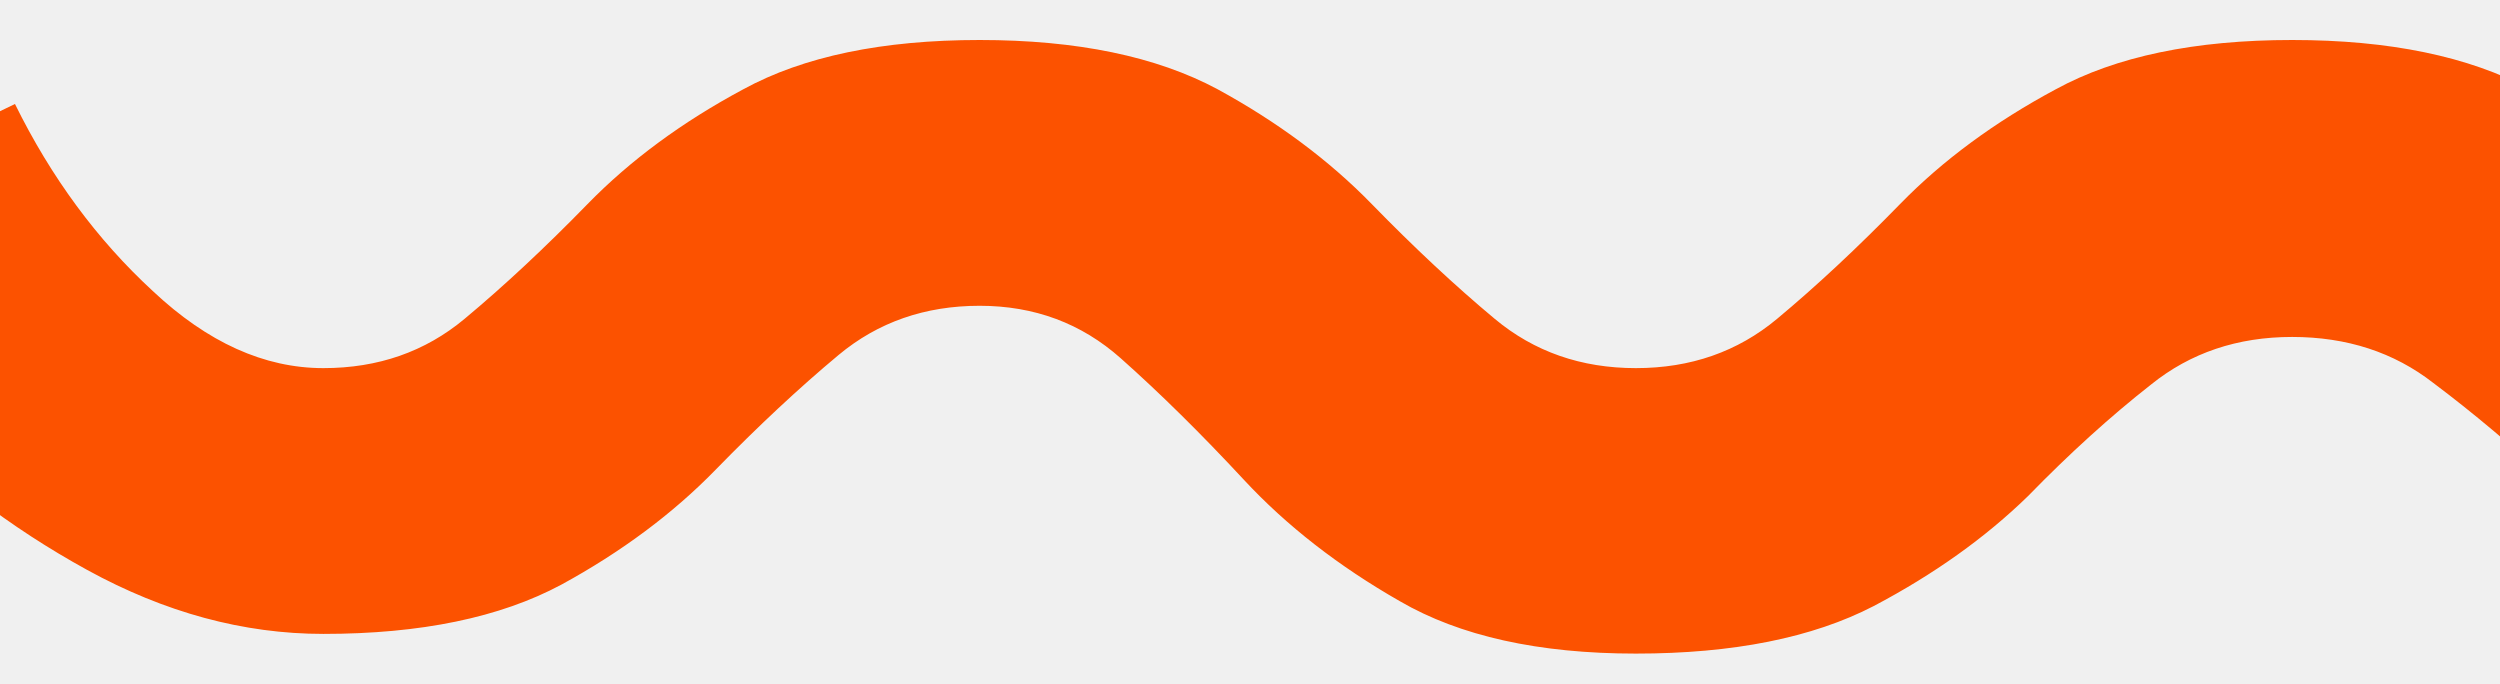
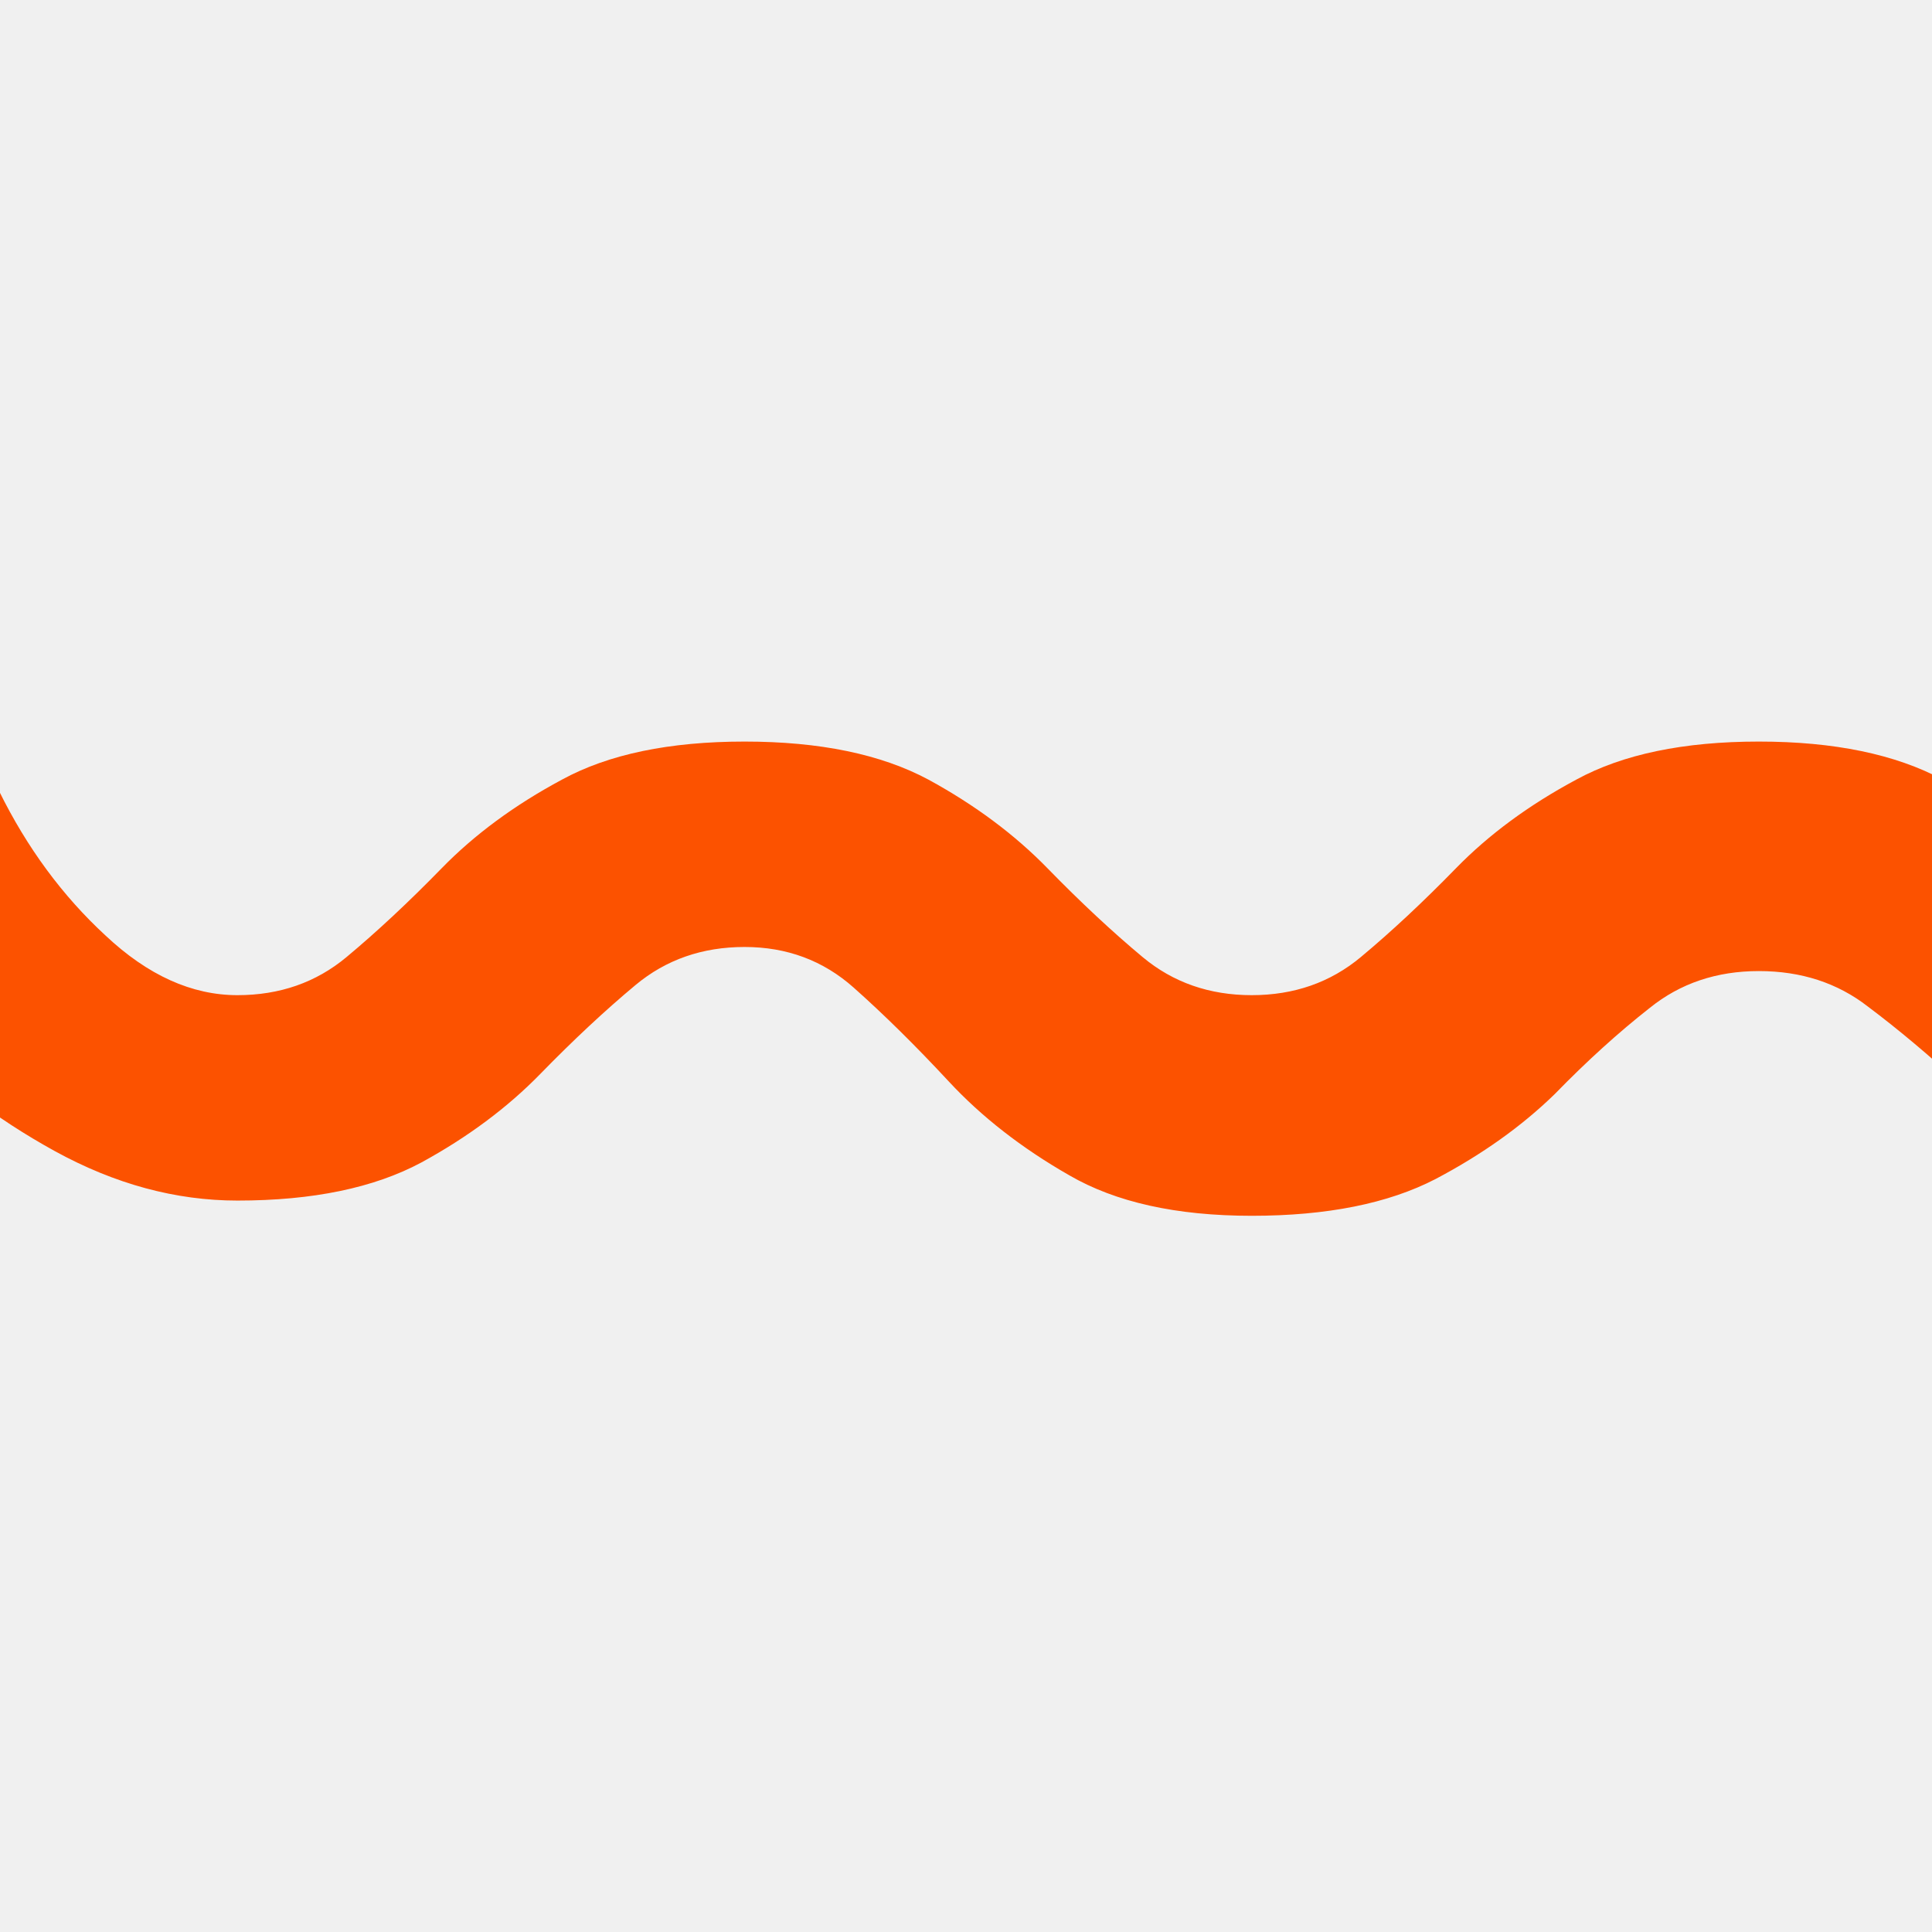
- <svg xmlns="http://www.w3.org/2000/svg" width="512" height="140" viewBox="0 0 512 140" fill="none">
-   <mask id="mask0" mask-type="alpha" maskUnits="userSpaceOnUse" x="0" y="0" width="512" height="140">
-     <rect width="512" height="140" fill="#C4C4C4" />
-   </mask>
-   <g mask="url(#mask0)">
-     <path d="M872.633 75.392C882.265 75.392 890.441 73.152 897.161 68.672C904.105 63.968 910.937 58.48 917.657 52.208C924.601 45.712 932.553 39.552 941.513 33.728C950.473 27.904 961.785 23.648 975.449 20.96C971.865 17.6 968.169 13.904 964.361 9.872C960.553 5.84 956.185 1.136 951.257 -4.24L863.225 -101.008L909.593 -140.32L1095.74 67.664L909.593 275.648L863.225 236.336L951.257 139.568C958.873 131.056 966.601 123.104 974.441 115.712C982.505 108.096 991.129 101.376 1000.31 95.552V80.768C988.217 82.56 978.249 86.256 970.409 91.856C962.569 97.456 954.729 103.504 946.889 110C939.049 116.496 929.417 122.096 917.993 126.8C906.793 131.504 891.673 133.856 872.633 133.856C852.697 133.856 836.457 130.272 823.913 123.104C811.593 115.936 801.065 107.648 792.329 98.24C783.593 88.832 775.193 80.544 767.129 73.376C759.065 66.208 749.433 62.624 738.233 62.624C727.033 62.624 717.401 65.984 709.337 72.704C701.273 79.424 692.873 87.264 684.137 96.224C675.401 105.184 664.873 113.024 652.553 119.744C640.009 126.464 623.769 129.824 603.833 129.824C583.897 129.824 567.769 126.8 555.449 120.752C542.905 114.48 532.265 107.424 523.529 99.584C514.793 91.52 506.393 84.464 498.329 78.416C490.265 72.144 480.633 69.008 469.433 69.008C458.233 69.008 448.601 72.256 440.537 78.752C432.249 85.248 423.849 92.864 415.337 101.6C406.601 110.112 396.073 117.616 383.753 124.112C371.209 130.608 354.969 133.856 335.033 133.856C315.097 133.856 298.969 130.272 286.649 123.104C274.105 115.936 263.465 107.648 254.729 98.24C245.993 88.832 237.593 80.544 229.529 73.376C221.465 66.208 211.833 62.624 200.633 62.624C189.433 62.624 179.801 65.984 171.737 72.704C163.673 79.424 155.273 87.264 146.537 96.224C137.801 105.184 127.273 113.024 114.953 119.744C102.409 126.464 86.169 129.824 66.233 129.824C49.881 129.824 33.753 125.456 17.849 116.72C1.945 107.984 -12.055 97.232 -24.151 84.464C-36.247 71.696 -44.759 59.152 -49.687 46.832L3.065 21.296C10.457 36.304 19.865 49.072 31.289 59.6C42.489 70.128 54.137 75.392 66.233 75.392C77.433 75.392 87.065 72.032 95.129 65.312C103.193 58.592 111.593 50.752 120.329 41.792C129.065 32.832 139.705 24.992 152.249 18.272C164.569 11.552 180.697 8.192 200.633 8.192C220.569 8.192 236.809 11.552 249.353 18.272C261.673 24.992 272.201 32.832 280.937 41.792C289.673 50.752 298.073 58.592 306.137 65.312C314.201 72.032 323.833 75.392 335.033 75.392C346.233 75.392 355.865 72.032 363.929 65.312C371.993 58.592 380.393 50.752 389.129 41.792C397.865 32.832 408.505 24.992 421.049 18.272C433.369 11.552 449.497 8.192 469.433 8.192C489.369 8.192 505.609 11.552 518.153 18.272C530.697 24.992 541.337 32.832 550.073 41.792C558.585 50.752 566.873 58.592 574.937 65.312C583.001 72.032 592.633 75.392 603.833 75.392C615.033 75.392 624.665 72.032 632.729 65.312C640.793 58.592 649.193 50.752 657.929 41.792C666.665 32.832 677.305 24.992 689.849 18.272C702.169 11.552 718.297 8.192 738.233 8.192C758.169 8.192 774.297 11.552 786.617 18.272C799.161 24.992 809.801 32.832 818.537 41.792C827.273 50.752 835.673 58.592 843.737 65.312C851.801 72.032 861.433 75.392 872.633 75.392Z" fill="#FC5200" />
+ <svg xmlns="http://www.w3.org/2000/svg" width="512" height="512" viewBox="0 0 512 512" fill="none">
+   <g clip-path="url(#clip0)">
+     <path d="M869.32 263.729C878.952 263.729 887.128 261.488 893.848 257.008C900.792 252.304 907.624 246.815 914.344 240.543C921.288 234.046 929.24 227.886 938.2 222.061C947.16 216.237 958.472 211.981 972.136 209.292C968.552 205.932 964.856 202.236 961.048 198.204C957.24 194.171 952.872 189.467 947.944 184.09L859.912 87.315L906.28 48L1092.42 256L906.28 464L859.912 424.685L947.944 327.91C955.56 319.397 963.288 311.444 971.128 304.052C979.192 296.435 987.816 289.715 997 283.89V269.105C984.904 270.897 974.936 274.593 967.096 280.194C959.256 285.794 951.416 291.843 943.576 298.339C935.736 304.836 926.104 310.436 914.68 315.141C903.48 319.845 888.36 322.197 869.32 322.197C849.384 322.197 833.144 318.613 820.6 311.444C808.28 304.276 797.752 295.987 789.016 286.578C780.28 277.17 771.88 268.881 763.816 261.712C755.752 254.544 746.12 250.96 734.92 250.96C723.72 250.96 714.088 254.32 706.024 261.04C697.96 267.761 689.56 275.602 680.824 284.562C672.088 293.523 661.56 301.363 649.24 308.084C636.696 314.805 620.456 318.165 600.52 318.165C580.584 318.165 564.456 315.141 552.136 309.092C539.592 302.82 528.952 295.763 520.216 287.922C511.48 279.858 503.08 272.801 495.016 266.753C486.952 260.48 477.32 257.344 466.12 257.344C454.92 257.344 445.288 260.592 437.224 267.089C428.936 273.585 420.536 281.202 412.024 289.939C403.288 298.451 392.76 305.956 380.44 312.452C367.896 318.949 351.656 322.197 331.72 322.197C311.784 322.197 295.656 318.613 283.336 311.444C270.792 304.276 260.152 295.987 251.416 286.578C242.68 277.17 234.28 268.881 226.216 261.712C218.152 254.544 208.52 250.96 197.32 250.96C186.12 250.96 176.488 254.32 168.424 261.04C160.36 267.761 151.96 275.602 143.224 284.562C134.488 293.523 123.96 301.363 111.64 308.084C99.096 314.805 82.856 318.165 62.92 318.165C46.568 318.165 30.44 313.796 14.536 305.06C-1.368 296.323 -15.368 285.57 -27.464 272.801C-39.56 260.032 -48.072 247.487 -53 235.166L-0.248 209.628C7.144 224.638 16.552 237.407 27.976 247.935C39.176 258.464 50.824 263.729 62.92 263.729C74.12 263.729 83.752 260.368 91.816 253.648C99.88 246.927 108.28 239.087 117.016 230.126C125.752 221.165 136.392 213.325 148.936 206.604C161.256 199.884 177.384 196.523 197.32 196.523C217.256 196.523 233.496 199.884 246.04 206.604C258.36 213.325 268.888 221.165 277.624 230.126C286.36 239.087 294.76 246.927 302.824 253.648C310.888 260.368 320.52 263.729 331.72 263.729C342.92 263.729 352.552 260.368 360.616 253.648C368.68 246.927 377.08 239.087 385.816 230.126C394.552 221.165 405.192 213.325 417.736 206.604C430.056 199.884 446.184 196.523 466.12 196.523C486.056 196.523 502.296 199.884 514.84 206.604C527.384 213.325 538.024 221.165 546.76 230.126C555.272 239.087 563.56 246.927 571.624 253.648C579.688 260.368 589.32 263.729 600.52 263.729C611.72 263.729 621.352 260.368 629.416 253.648C637.48 246.927 645.88 239.087 654.616 230.126C663.352 221.165 673.992 213.325 686.536 206.604C698.856 199.884 714.984 196.523 734.92 196.523C754.856 196.523 770.984 199.884 783.304 206.604C795.848 213.325 806.488 221.165 815.224 230.126C823.96 239.087 832.36 246.927 840.424 253.648C848.488 260.368 858.12 263.729 869.32 263.729Z" fill="#FC5200" />
  </g>
+   <defs>
+     <clipPath id="clip0">
+       <rect width="512" height="512" fill="white" />
+     </clipPath>
+   </defs>
</svg>
